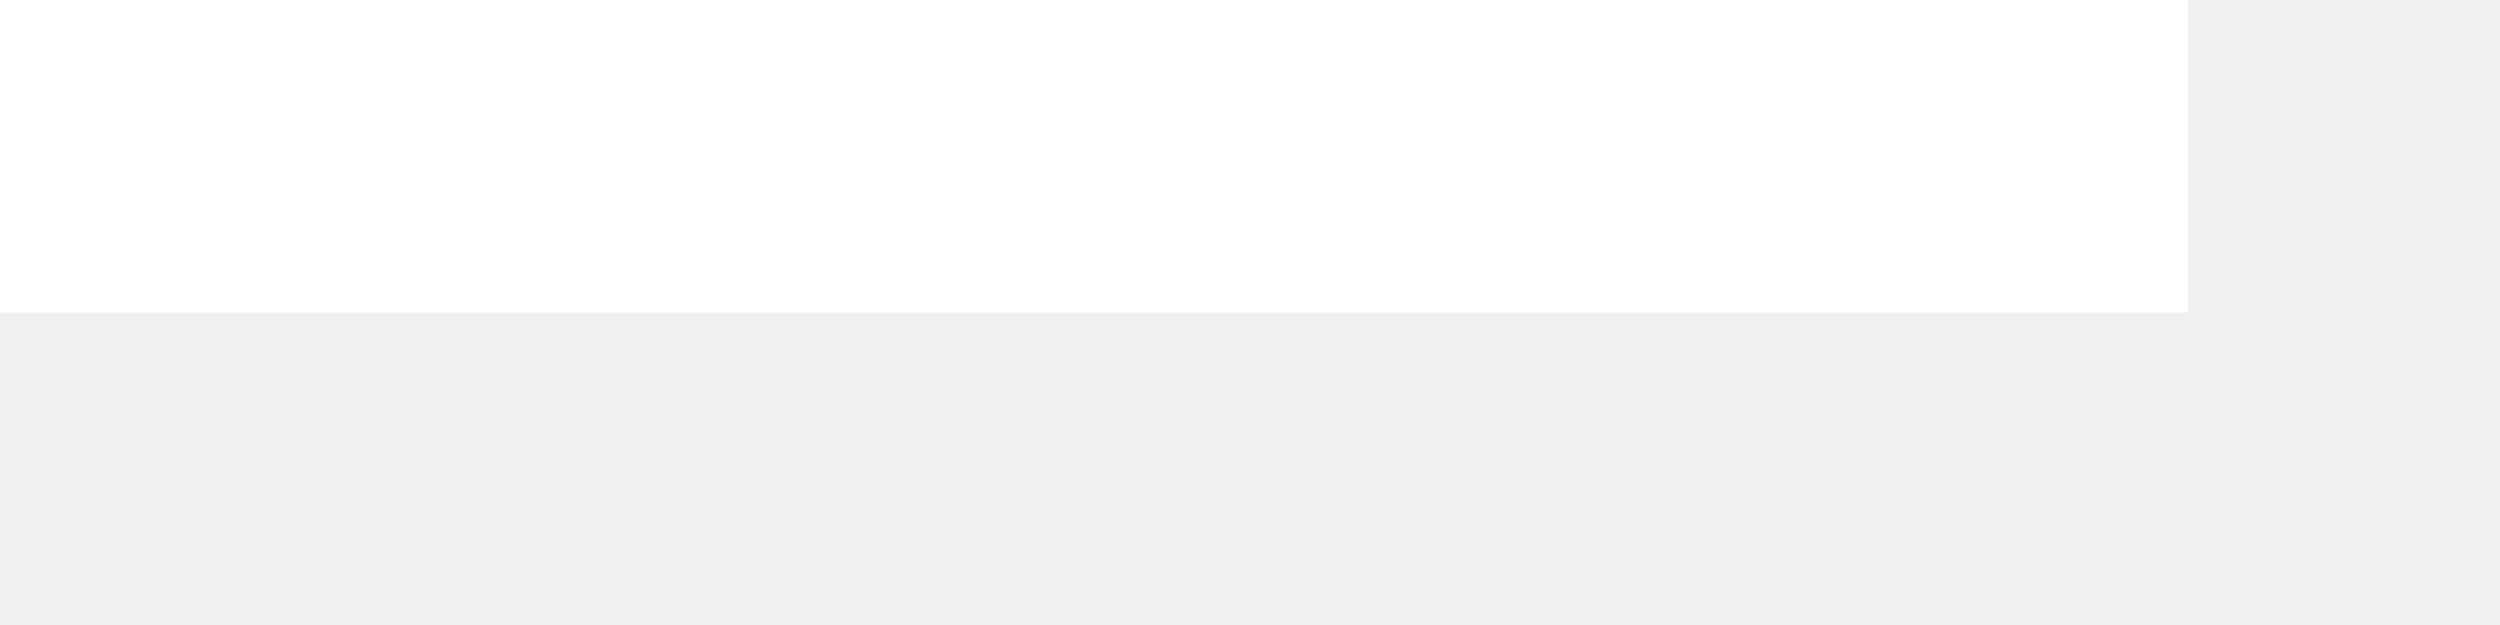
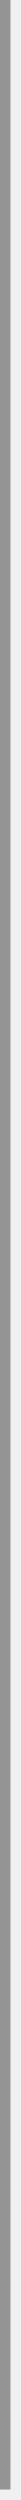
- <svg xmlns="http://www.w3.org/2000/svg" version="1.1" width="8px" height="2px">
-   <g transform="matrix(1 0 0 1 -1832 -572 )">
-     <path d="M 1832 572.5  L 1839 572.5  " stroke-width="1" stroke="#ffffff" fill="none" />
+ <svg xmlns="http://www.w3.org/2000/svg" version="1.1" width="2px" height="239px">
+   <g transform="matrix(1 0 0 1 -447 -210 )">
+     <path d="M 447.5 210  L 447.5 448  " stroke-width="1" stroke="#949494" fill="none" />
  </g>
</svg>
